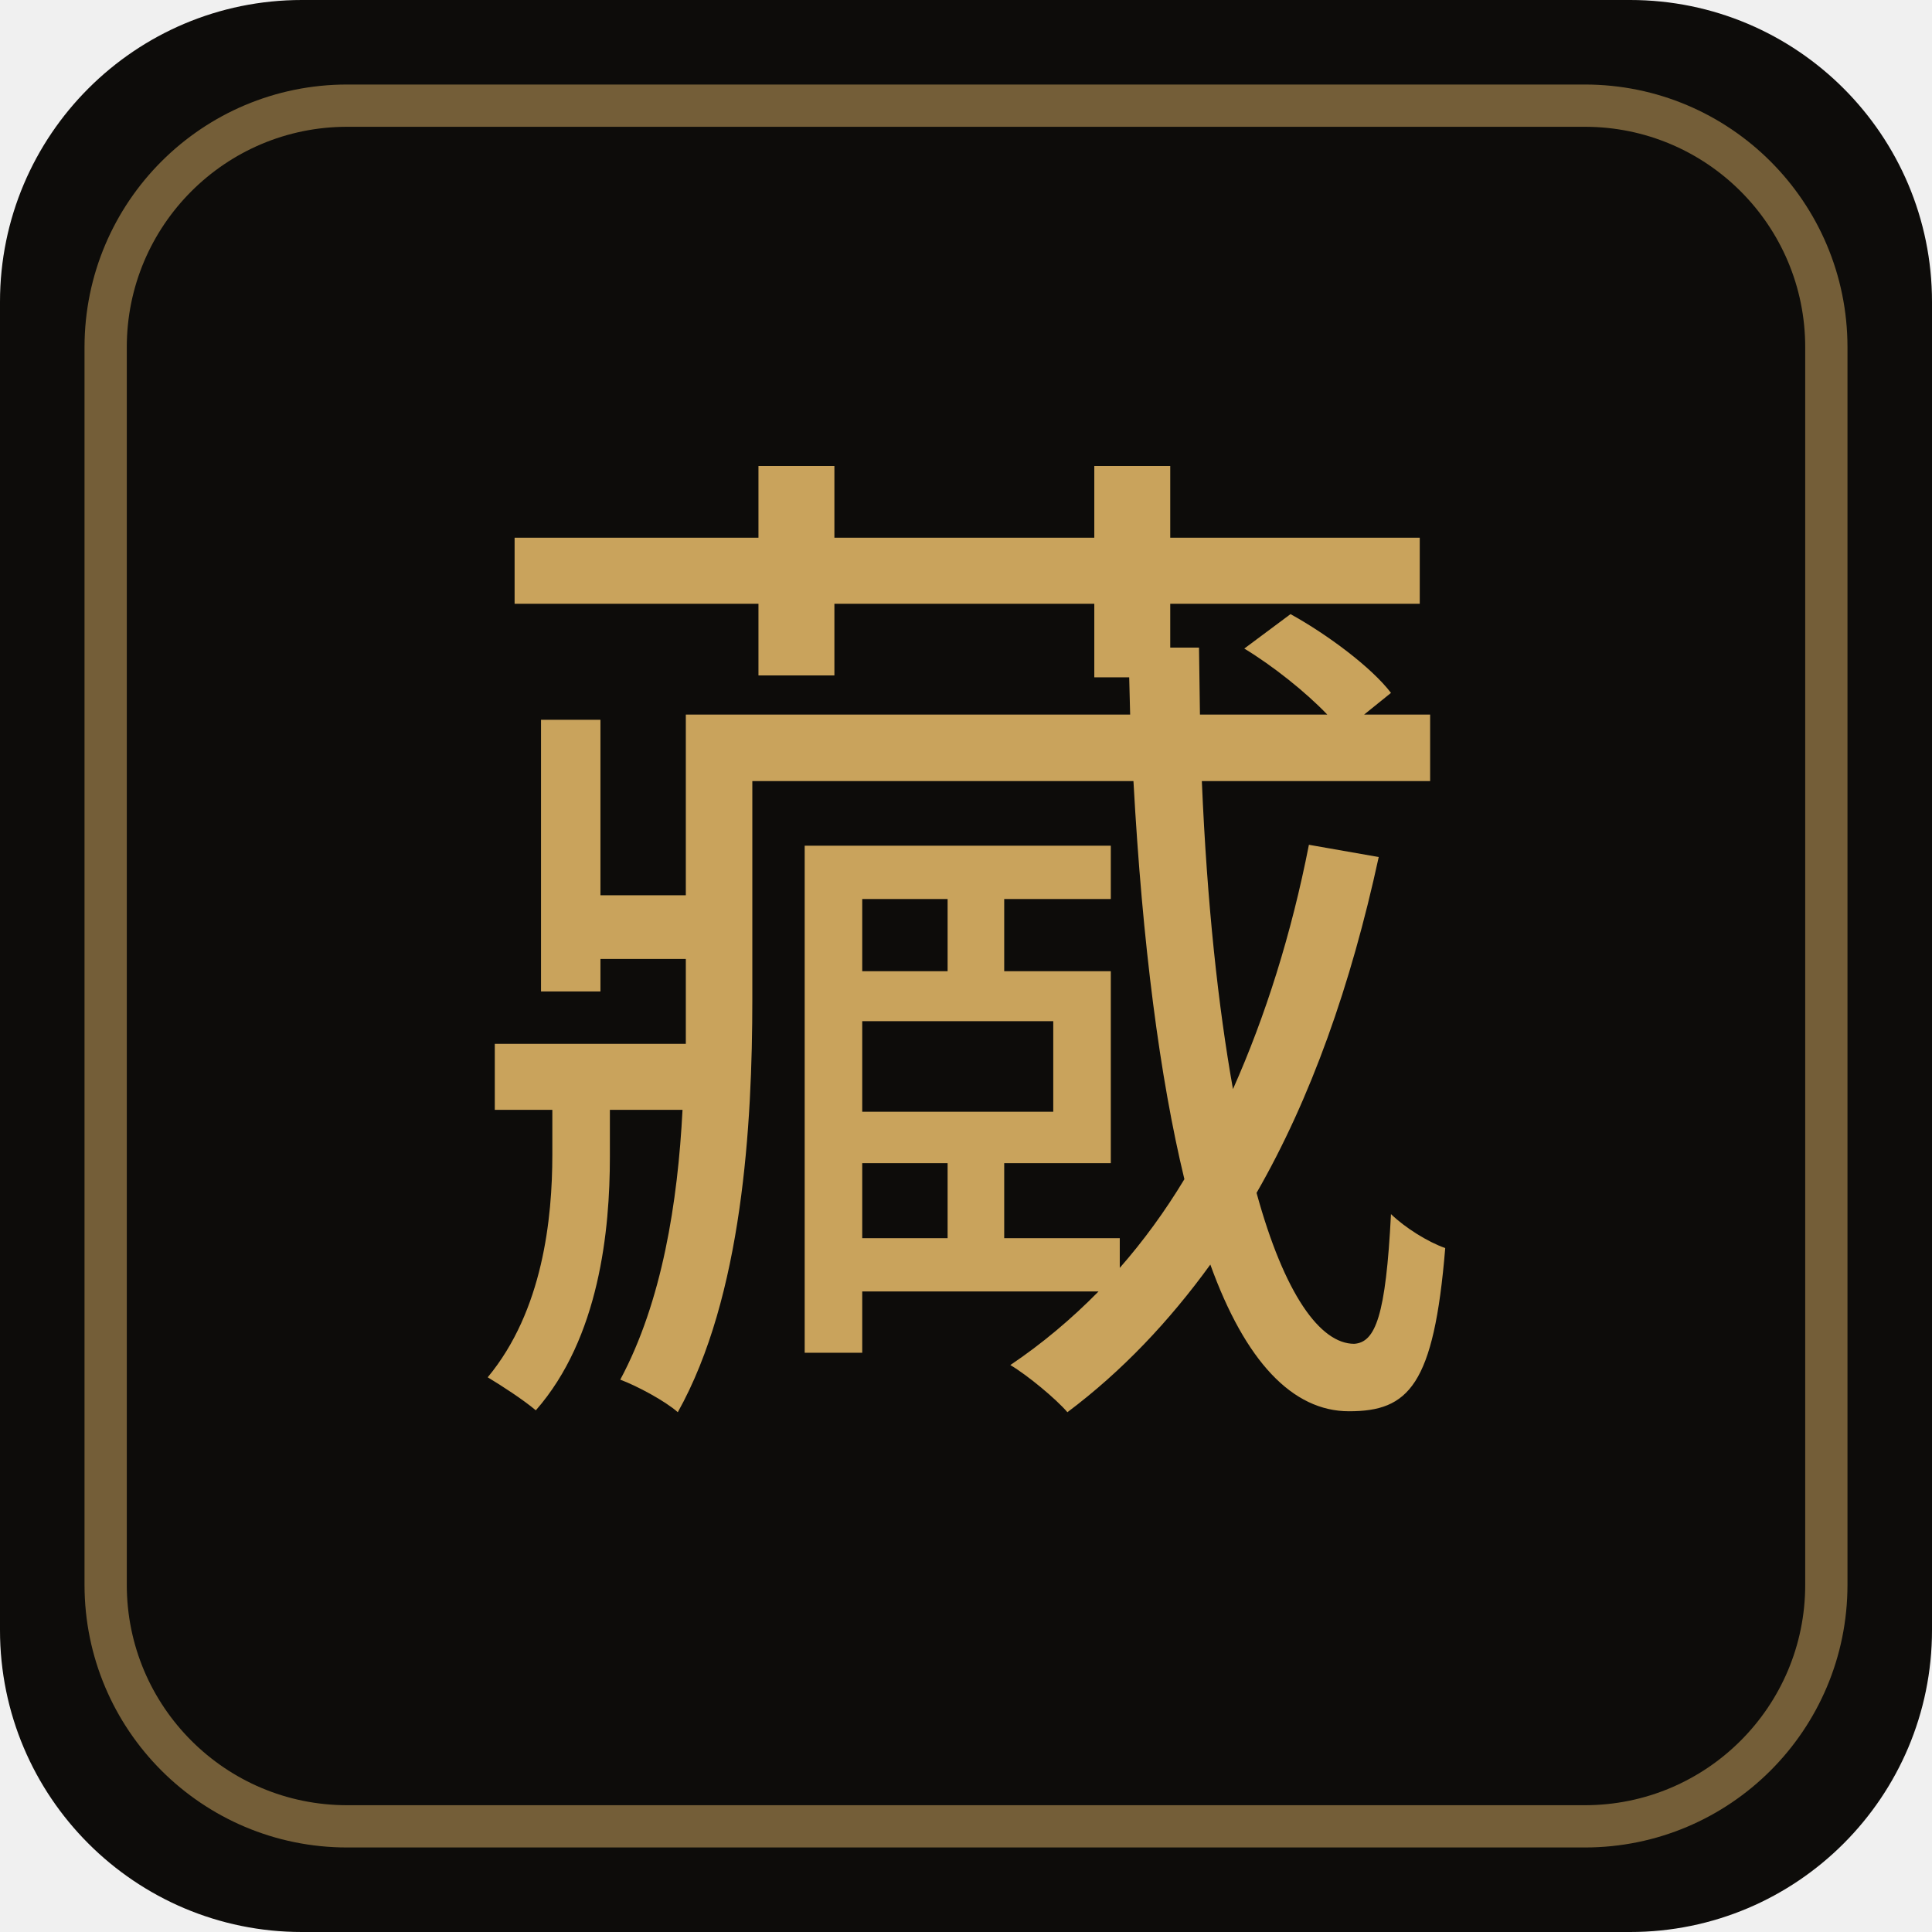
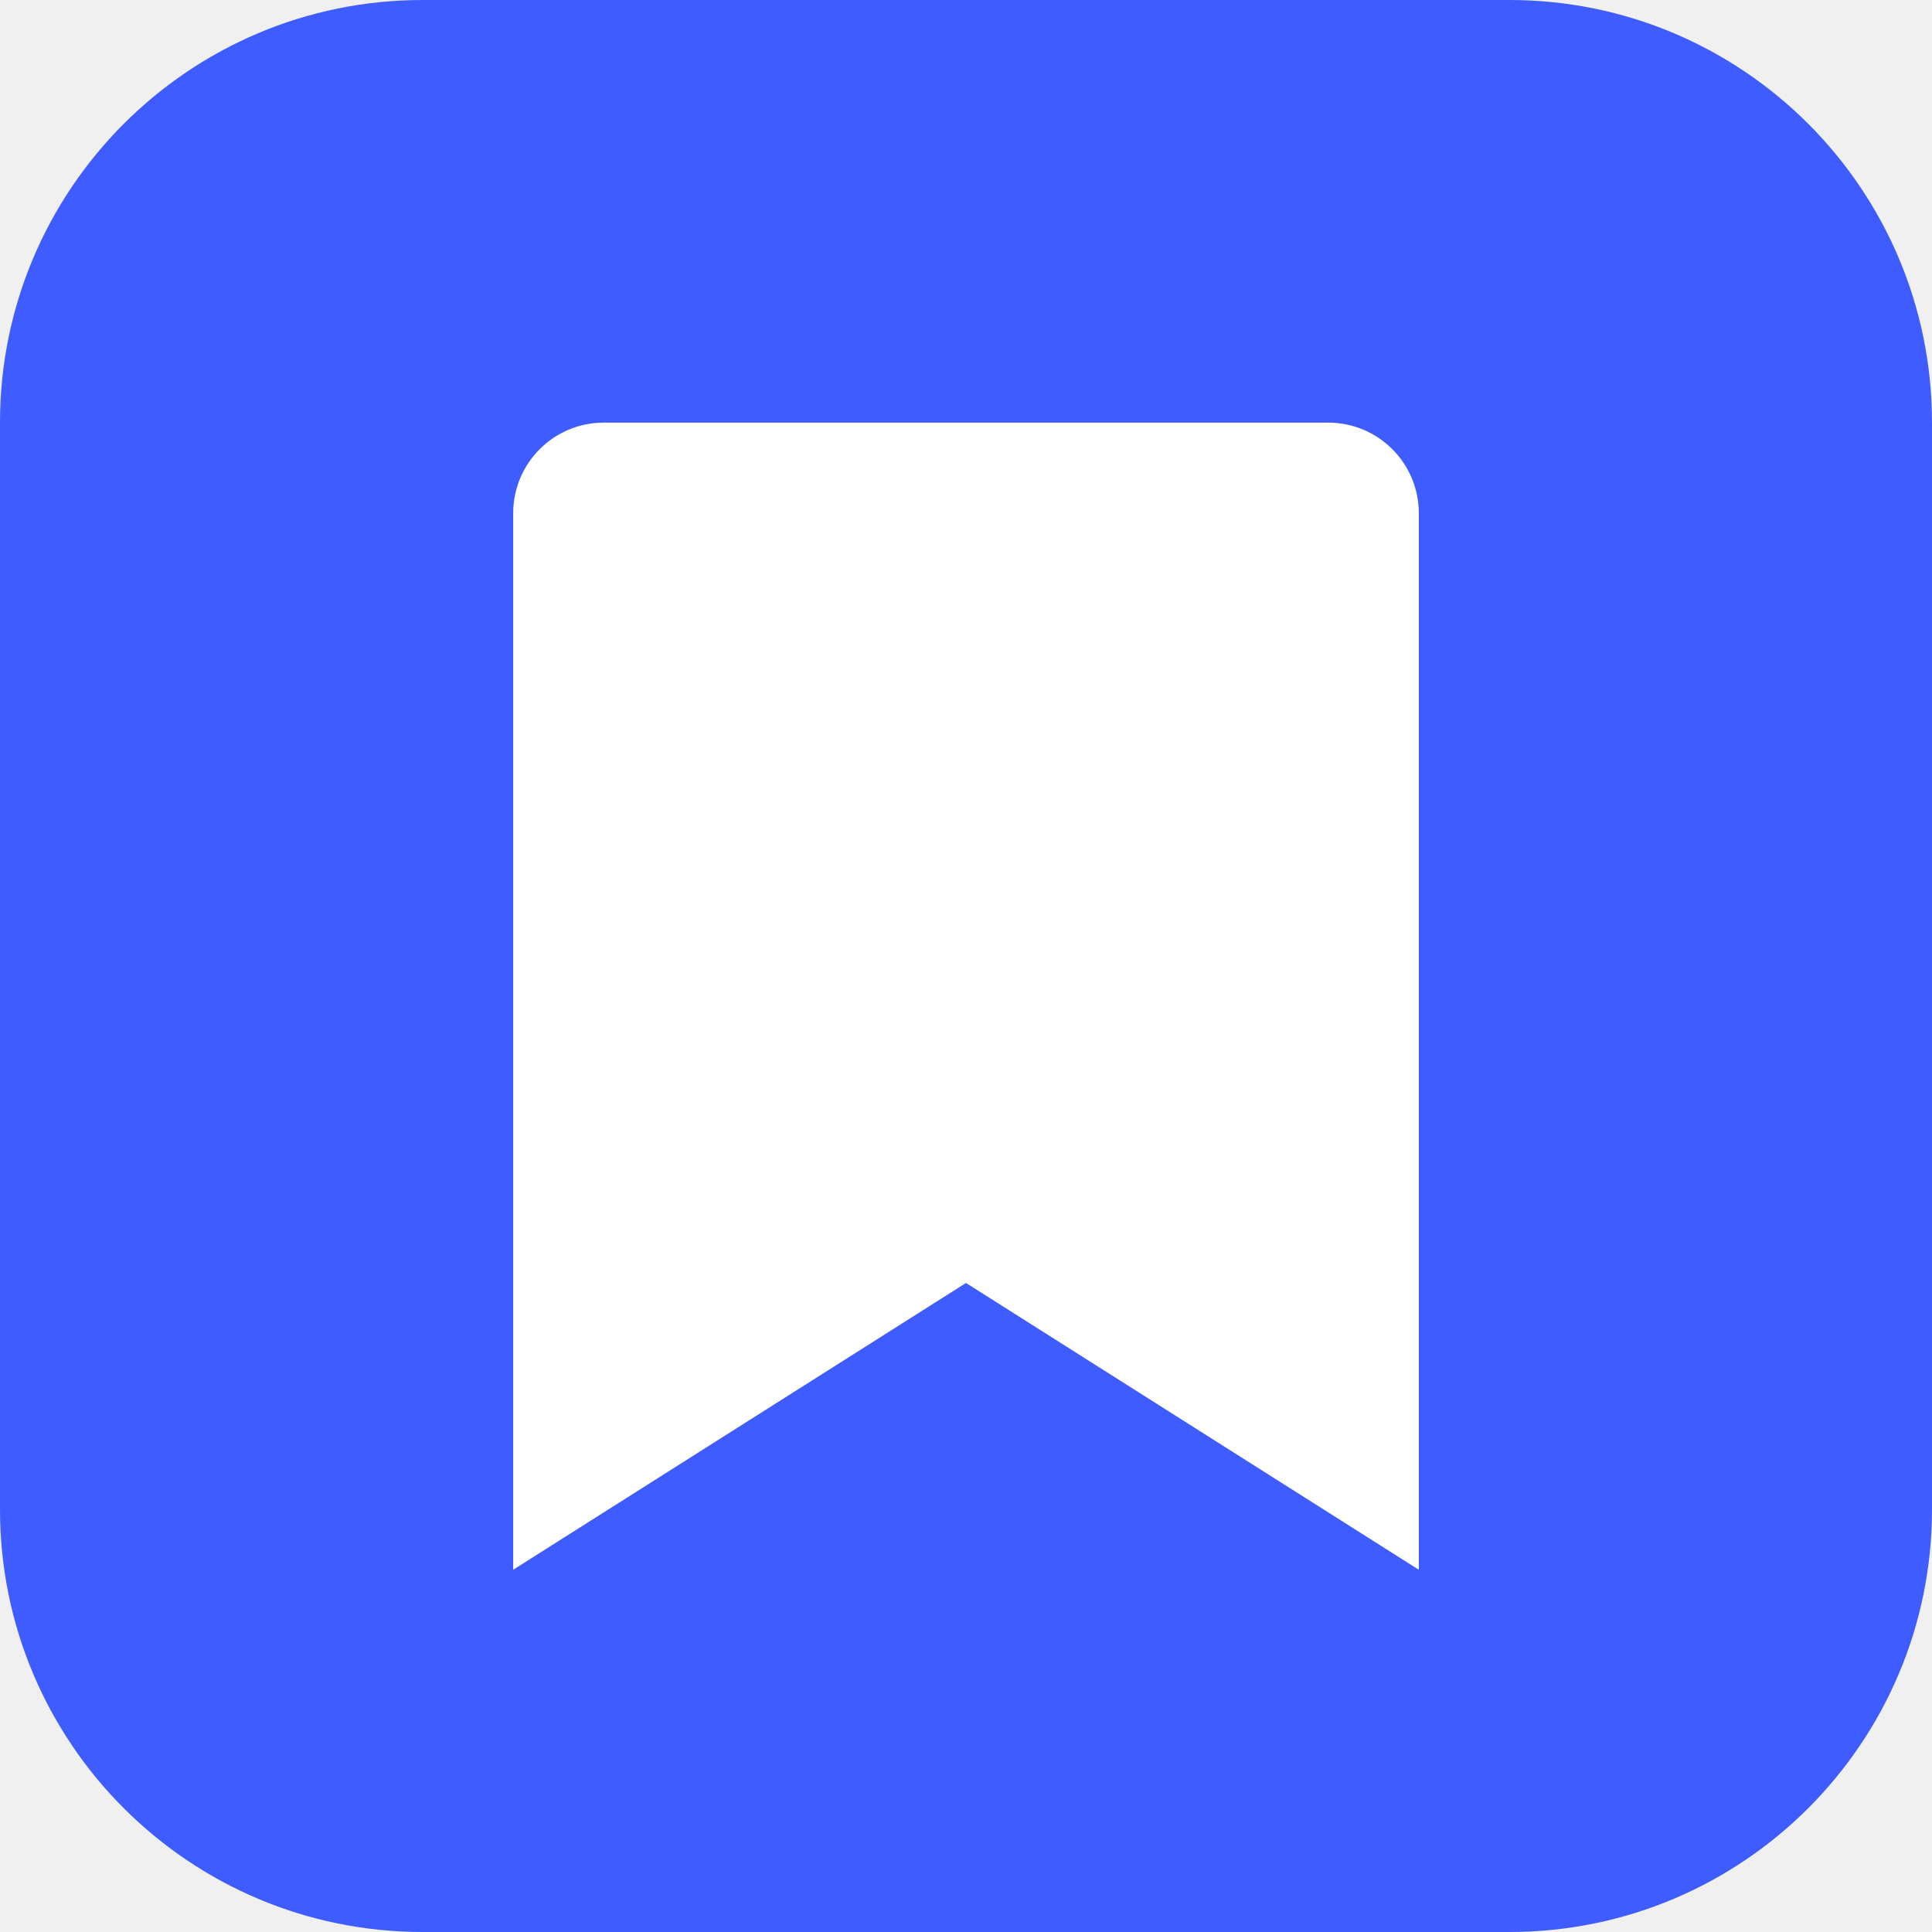
<svg xmlns="http://www.w3.org/2000/svg" viewBox="0 0 64 64">
-   <rect width="64" height="64" rx="10" fill="#0d0c0a" />
-   <rect x="3.5" y="3.5" width="57" height="57" rx="8" fill="none" stroke="#c9a35c" stroke-width="1.4" opacity="0.55" />
-   <text x="32" y="44" text-anchor="middle" font-family="Songti SC, STSong, SimSun, serif" font-size="34" fill="#c9a35c">藏</text>
+   <rect width="64" height="64" rx="14" fill="#3e5cff" />
+   <path d="M20 14h24a3 3 0 0 1 3 3v35l-15-9.5L17 52V17a3 3 0 0 1 3-3z" fill="#fff" />
</svg>
